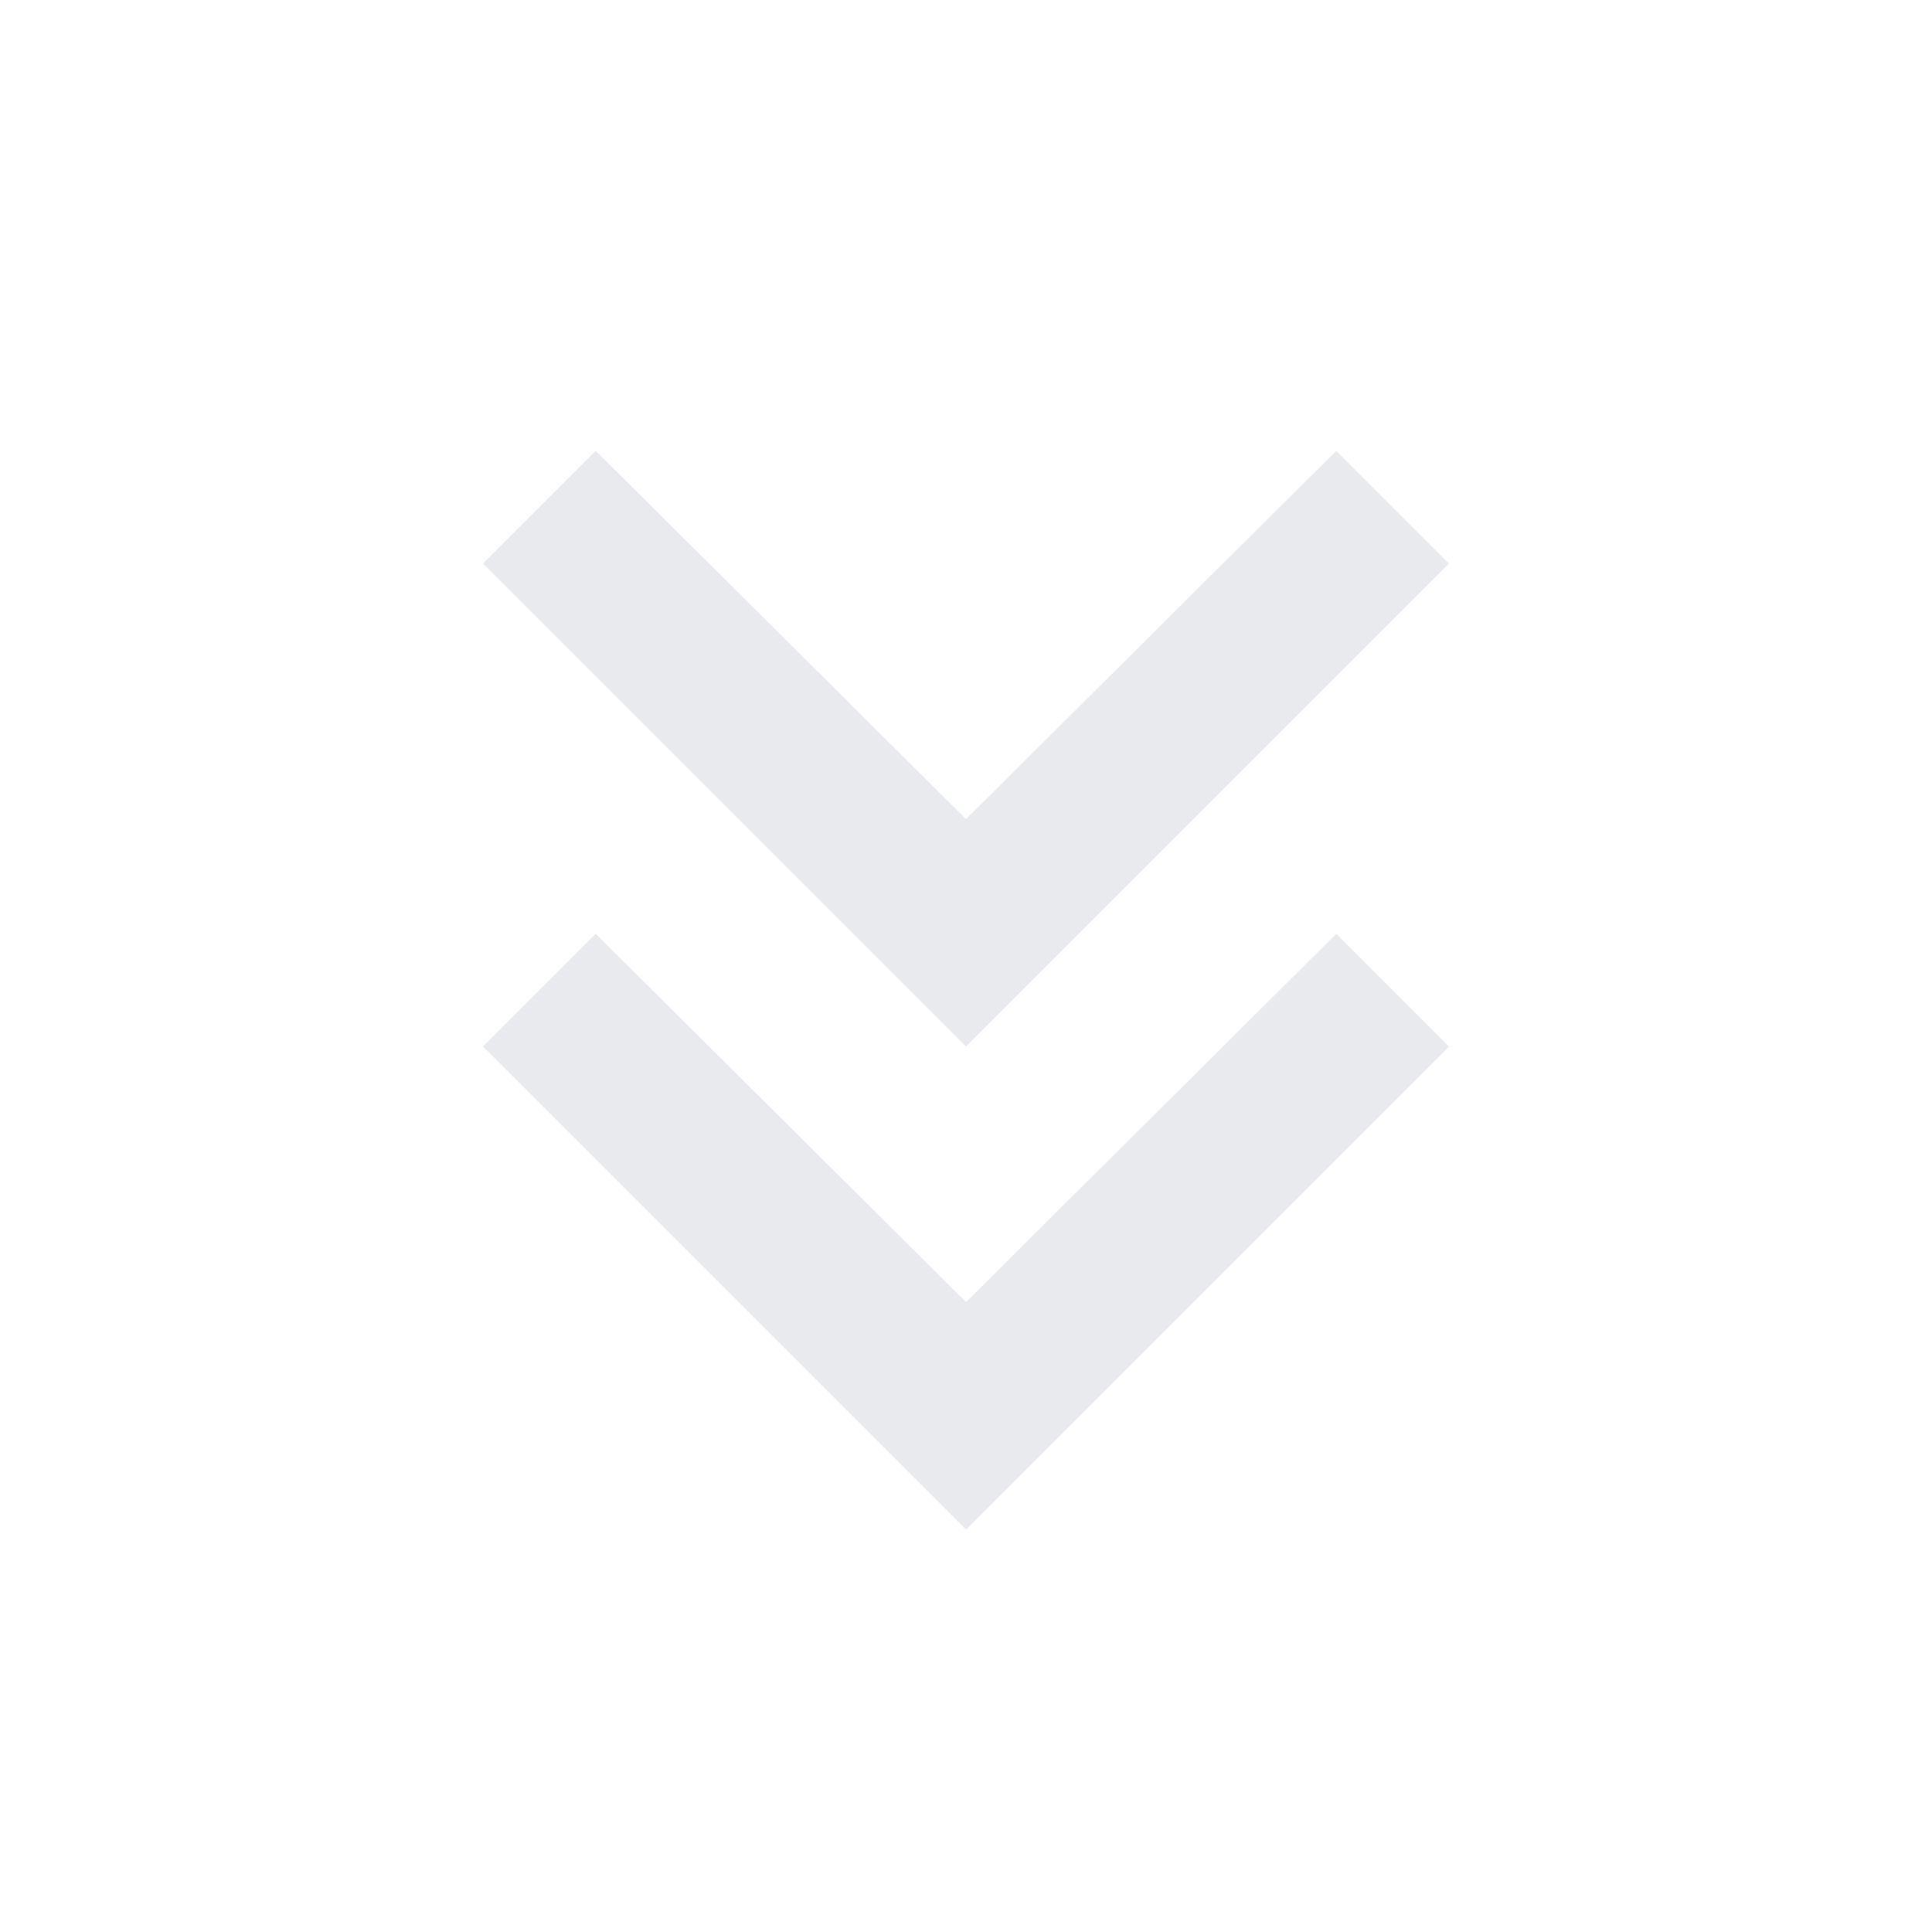
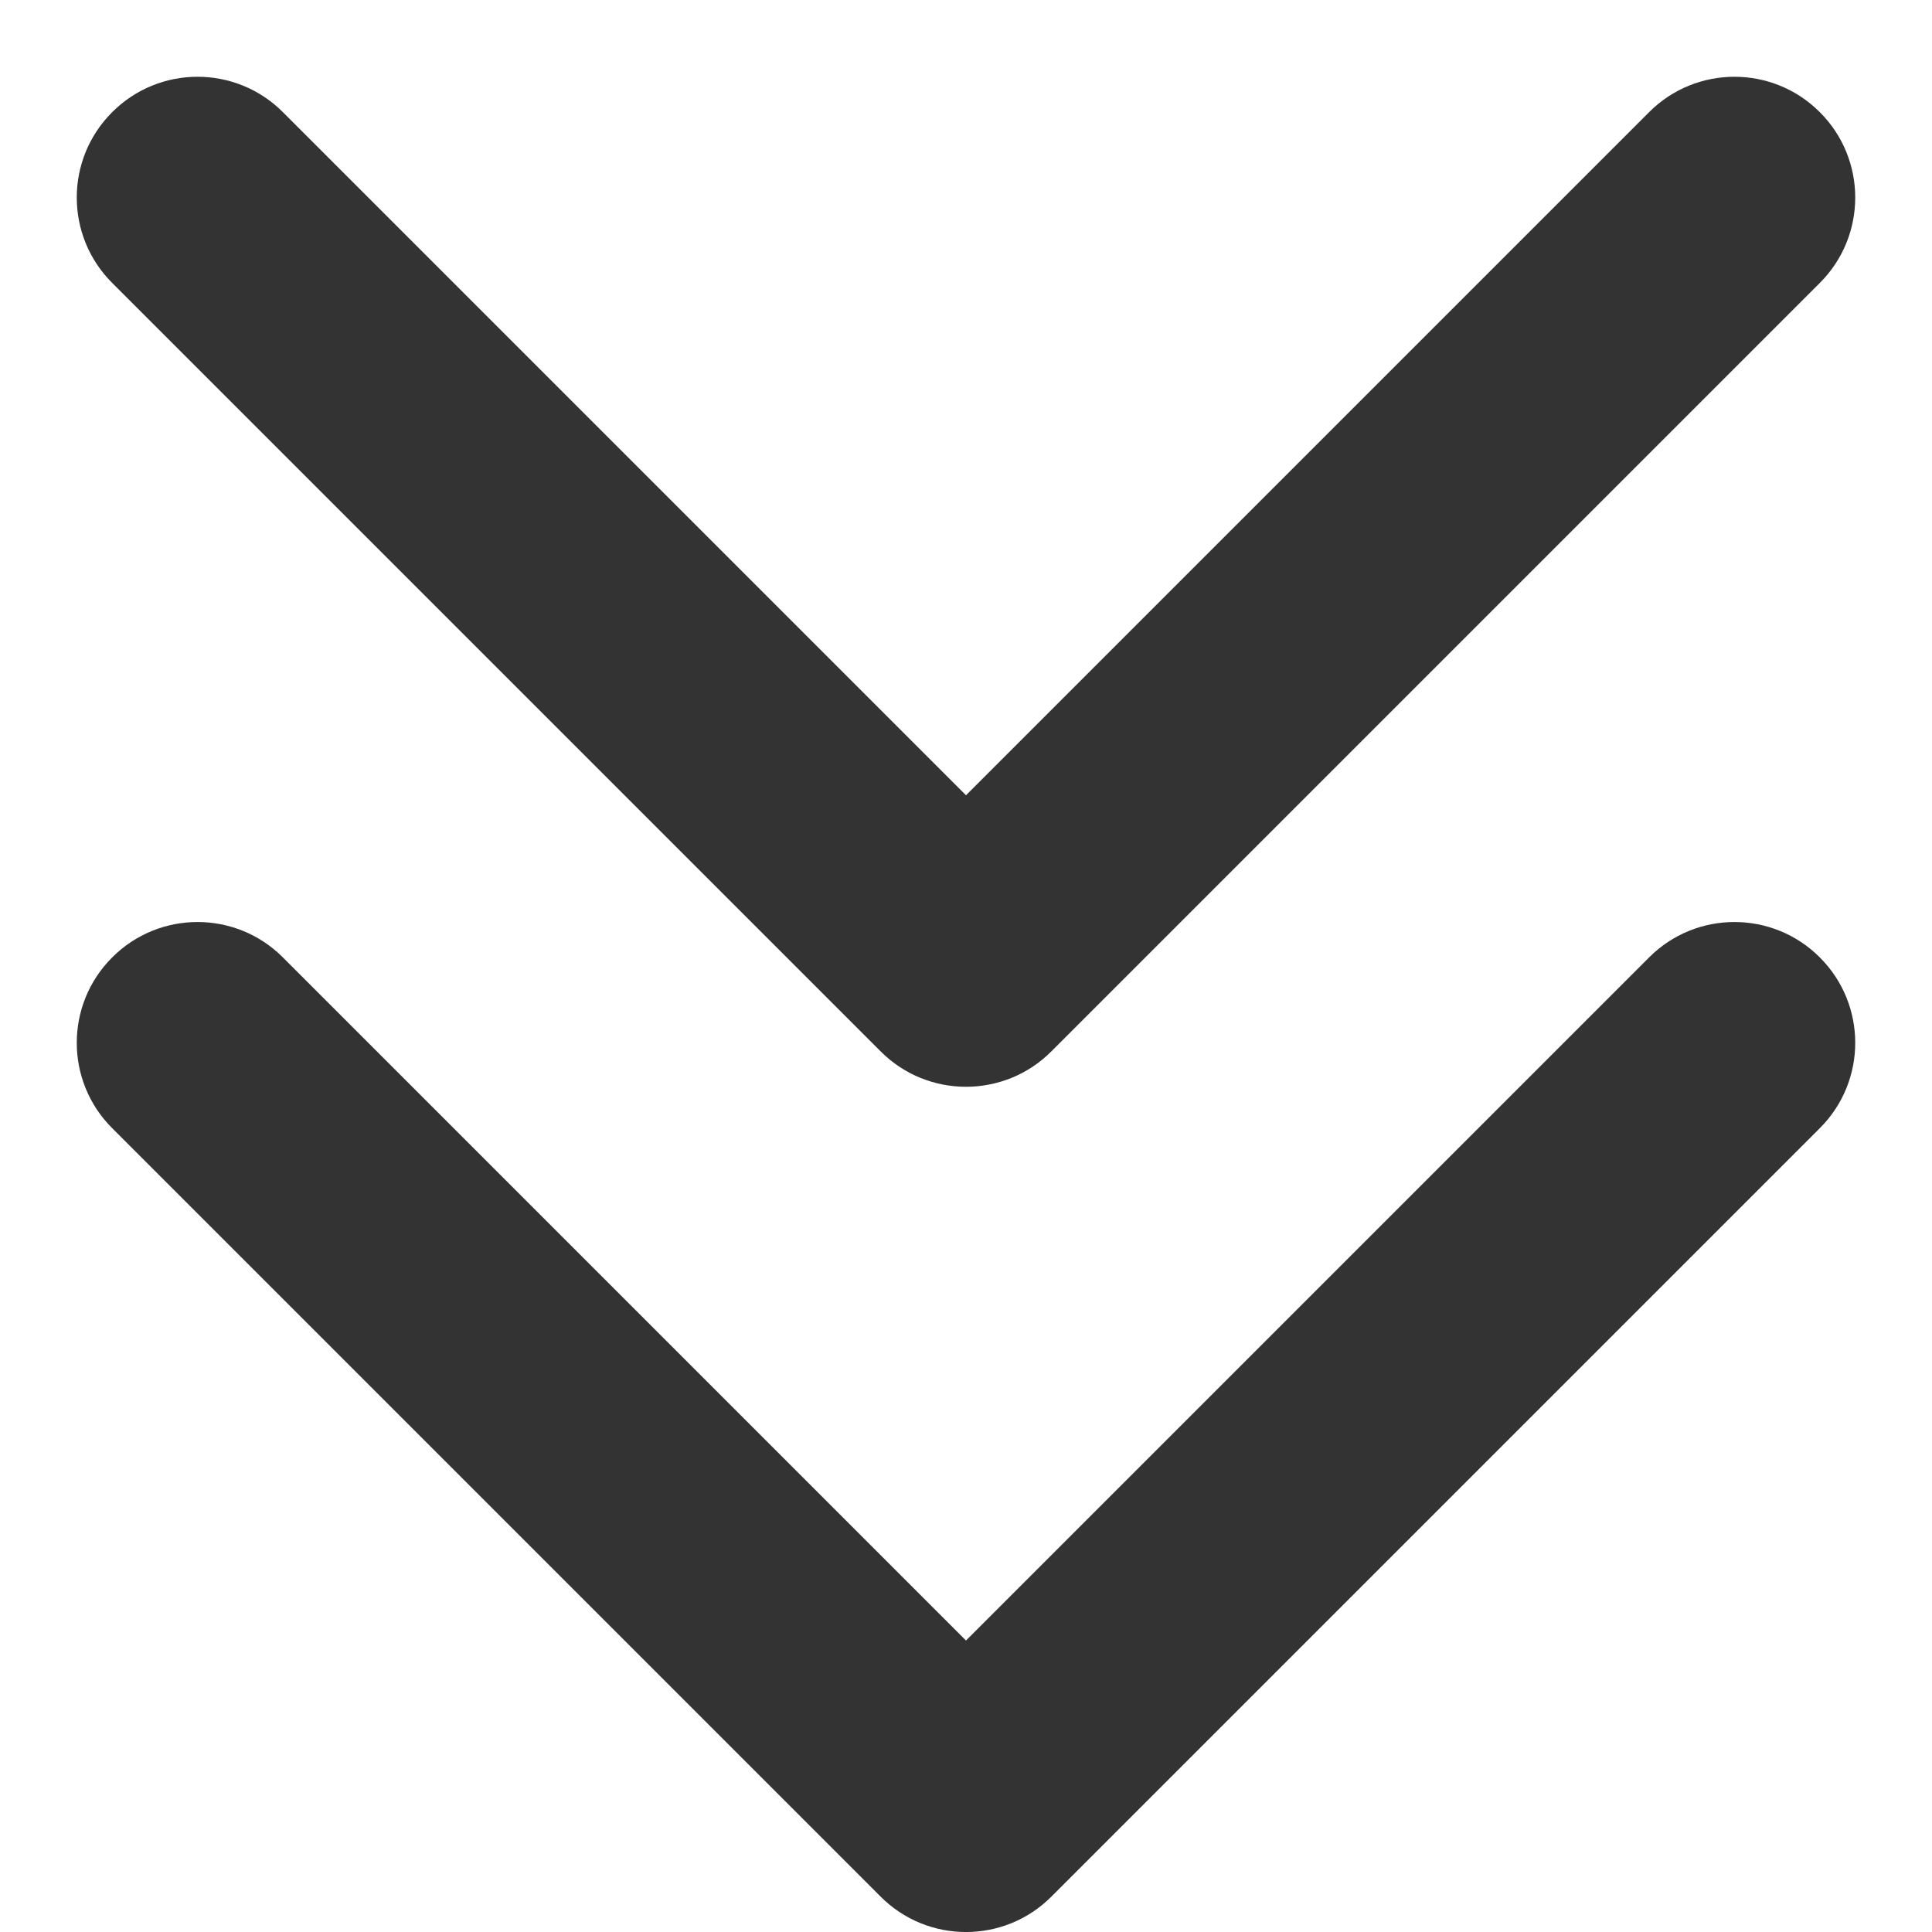
- <svg xmlns="http://www.w3.org/2000/svg" height="24px" viewBox="0 -960 960 960" width="24px" fill="#e8eaed">
-   <path d="M480-200 240-440l56-56 184 183 184-183 56 56-240 240Zm0-240L240-680l56-56 184 183 184-183 56 56-240 240Z" />
+ <svg xmlns="http://www.w3.org/2000/svg" width="16" height="16" viewBox="0 0 16 16" fill="none">
+   <path d="M8.707 8.707C8.317 9.098 7.683 9.098 7.293 8.707L0.929 2.343C0.538 1.953 0.538 1.319 0.929 0.929C1.319 0.538 1.953 0.538 2.343 0.929L8 6.586L13.657 0.929C14.047 0.538 14.681 0.538 15.071 0.929C15.462 1.319 15.462 1.953 15.071 2.343L8.707 8.707ZM8 7L9 7L9 8L8 8L7 8L7 7L8 7Z" fill="#333333" />
+   <path d="M8.707 15.707C8.317 16.098 7.683 16.098 7.293 15.707L0.929 9.343C0.538 8.953 0.538 8.319 0.929 7.929C1.319 7.538 1.953 7.538 2.343 7.929L8 13.586L13.657 7.929C14.047 7.538 14.681 7.538 15.071 7.929C15.462 8.319 15.462 8.953 15.071 9.343L8.707 15.707ZM8 14L9 14L9 15L8 15L7 15L7 14L8 14Z" fill="#333333" />
</svg>
